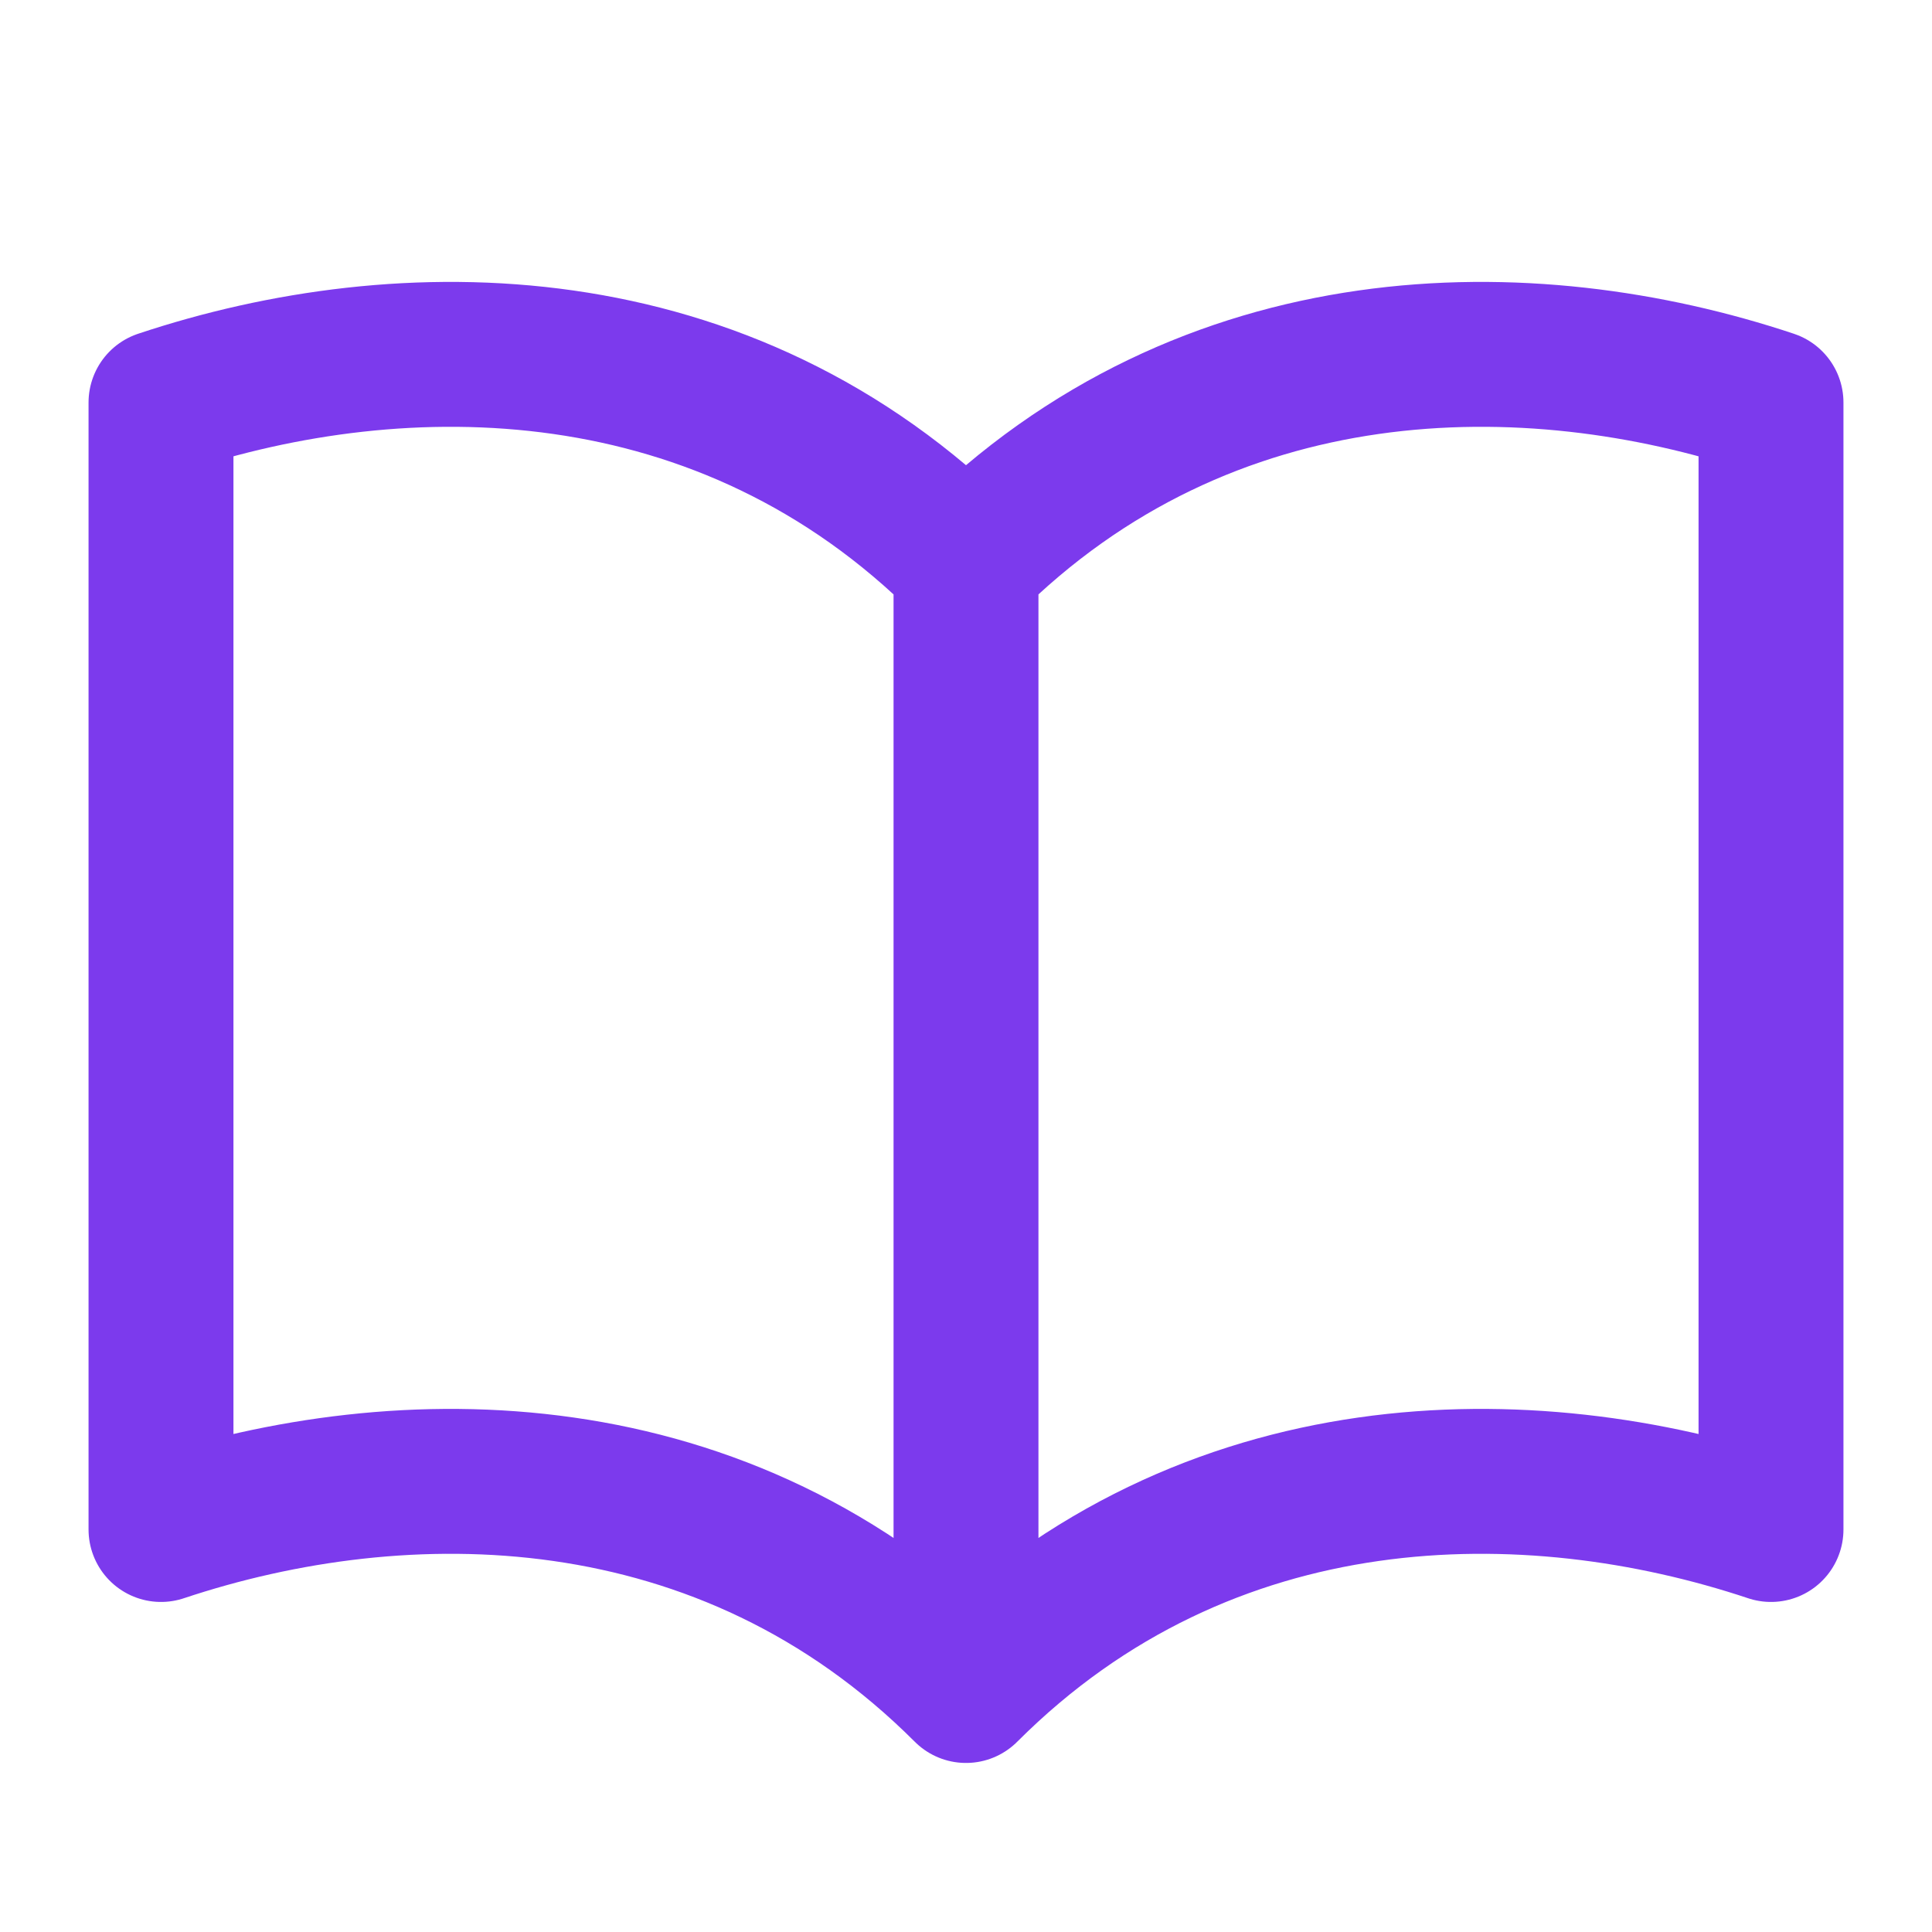
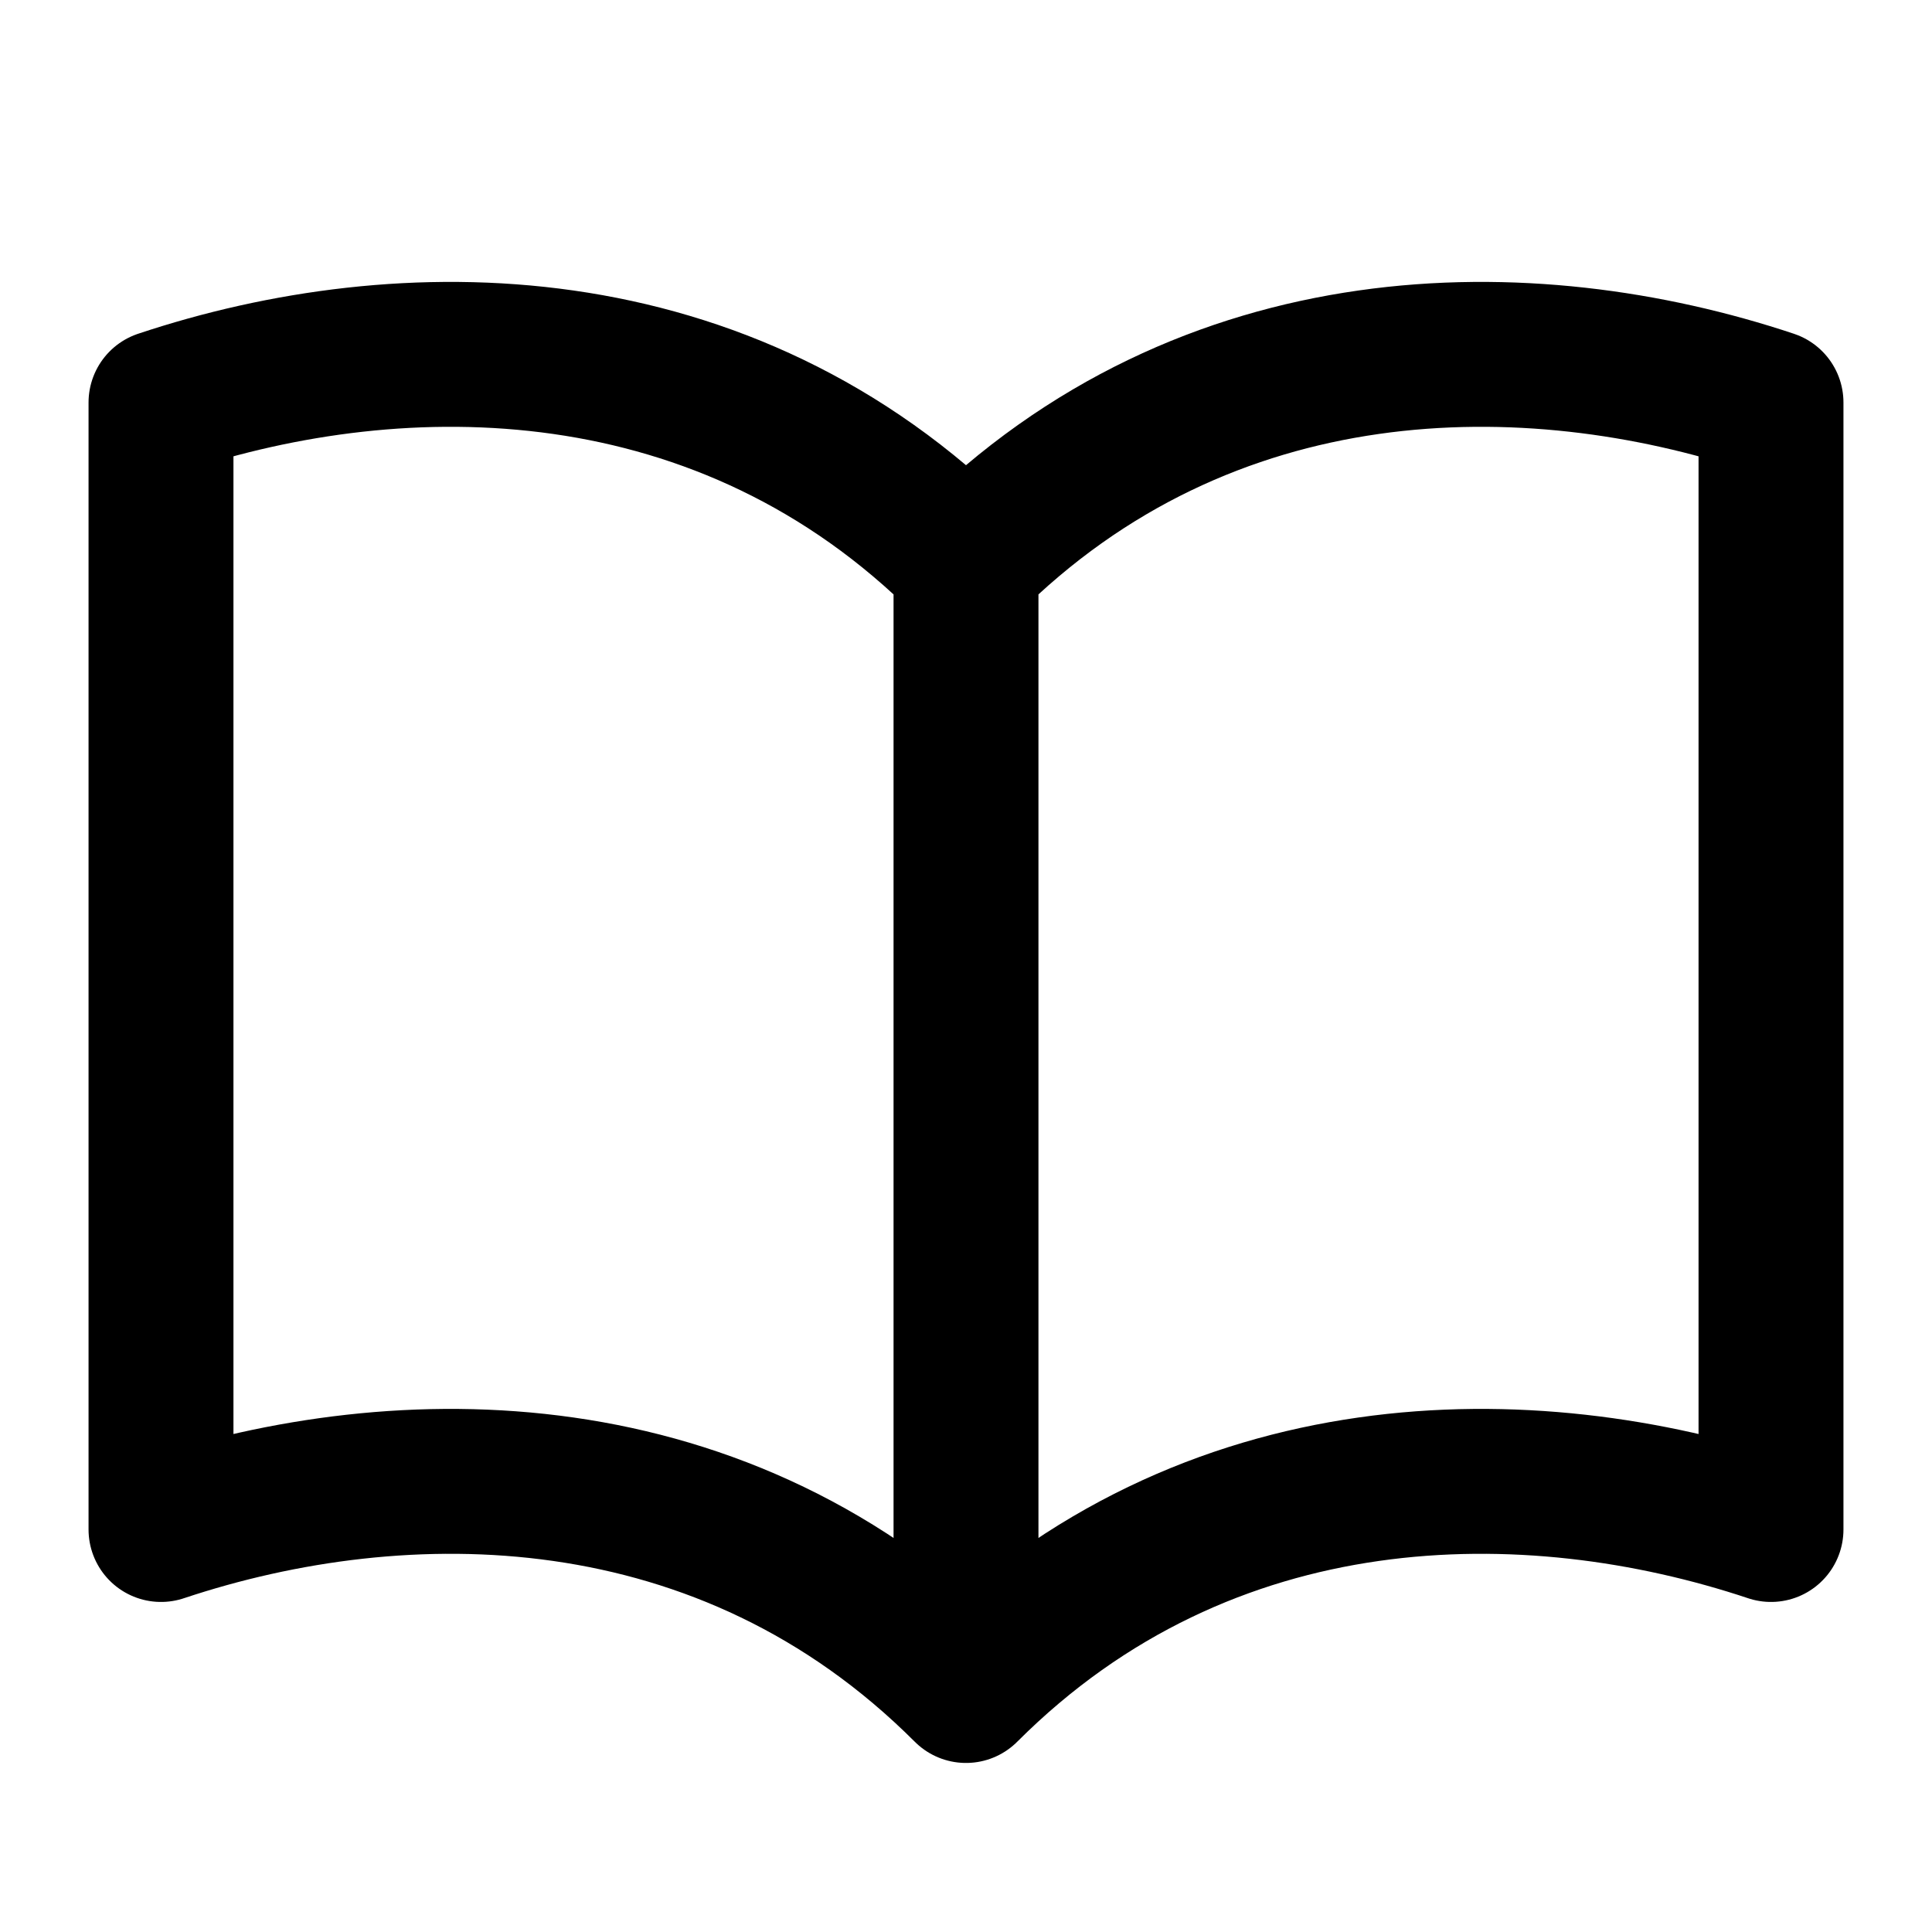
- <svg xmlns="http://www.w3.org/2000/svg" viewBox="0 0 24 24" width="24" height="24" fill="none" stroke="#7C3AED" stroke-width="1.8" stroke-linecap="round" stroke-linejoin="round" role="img" aria-label="Book Open">
+ <svg xmlns="http://www.w3.org/2000/svg" viewBox="0 0 24 24" width="24" height="24" fill="none" stroke="currentColor" stroke-width="1.8" stroke-linecap="round" stroke-linejoin="round">
  <path d="M12 7v14m0-14C9 4 5 4 2 5v14c3-1 7-1 10 2m0-14c3-3 7-3 10-2v14c-3-1-7-1-10 2" />
</svg>
